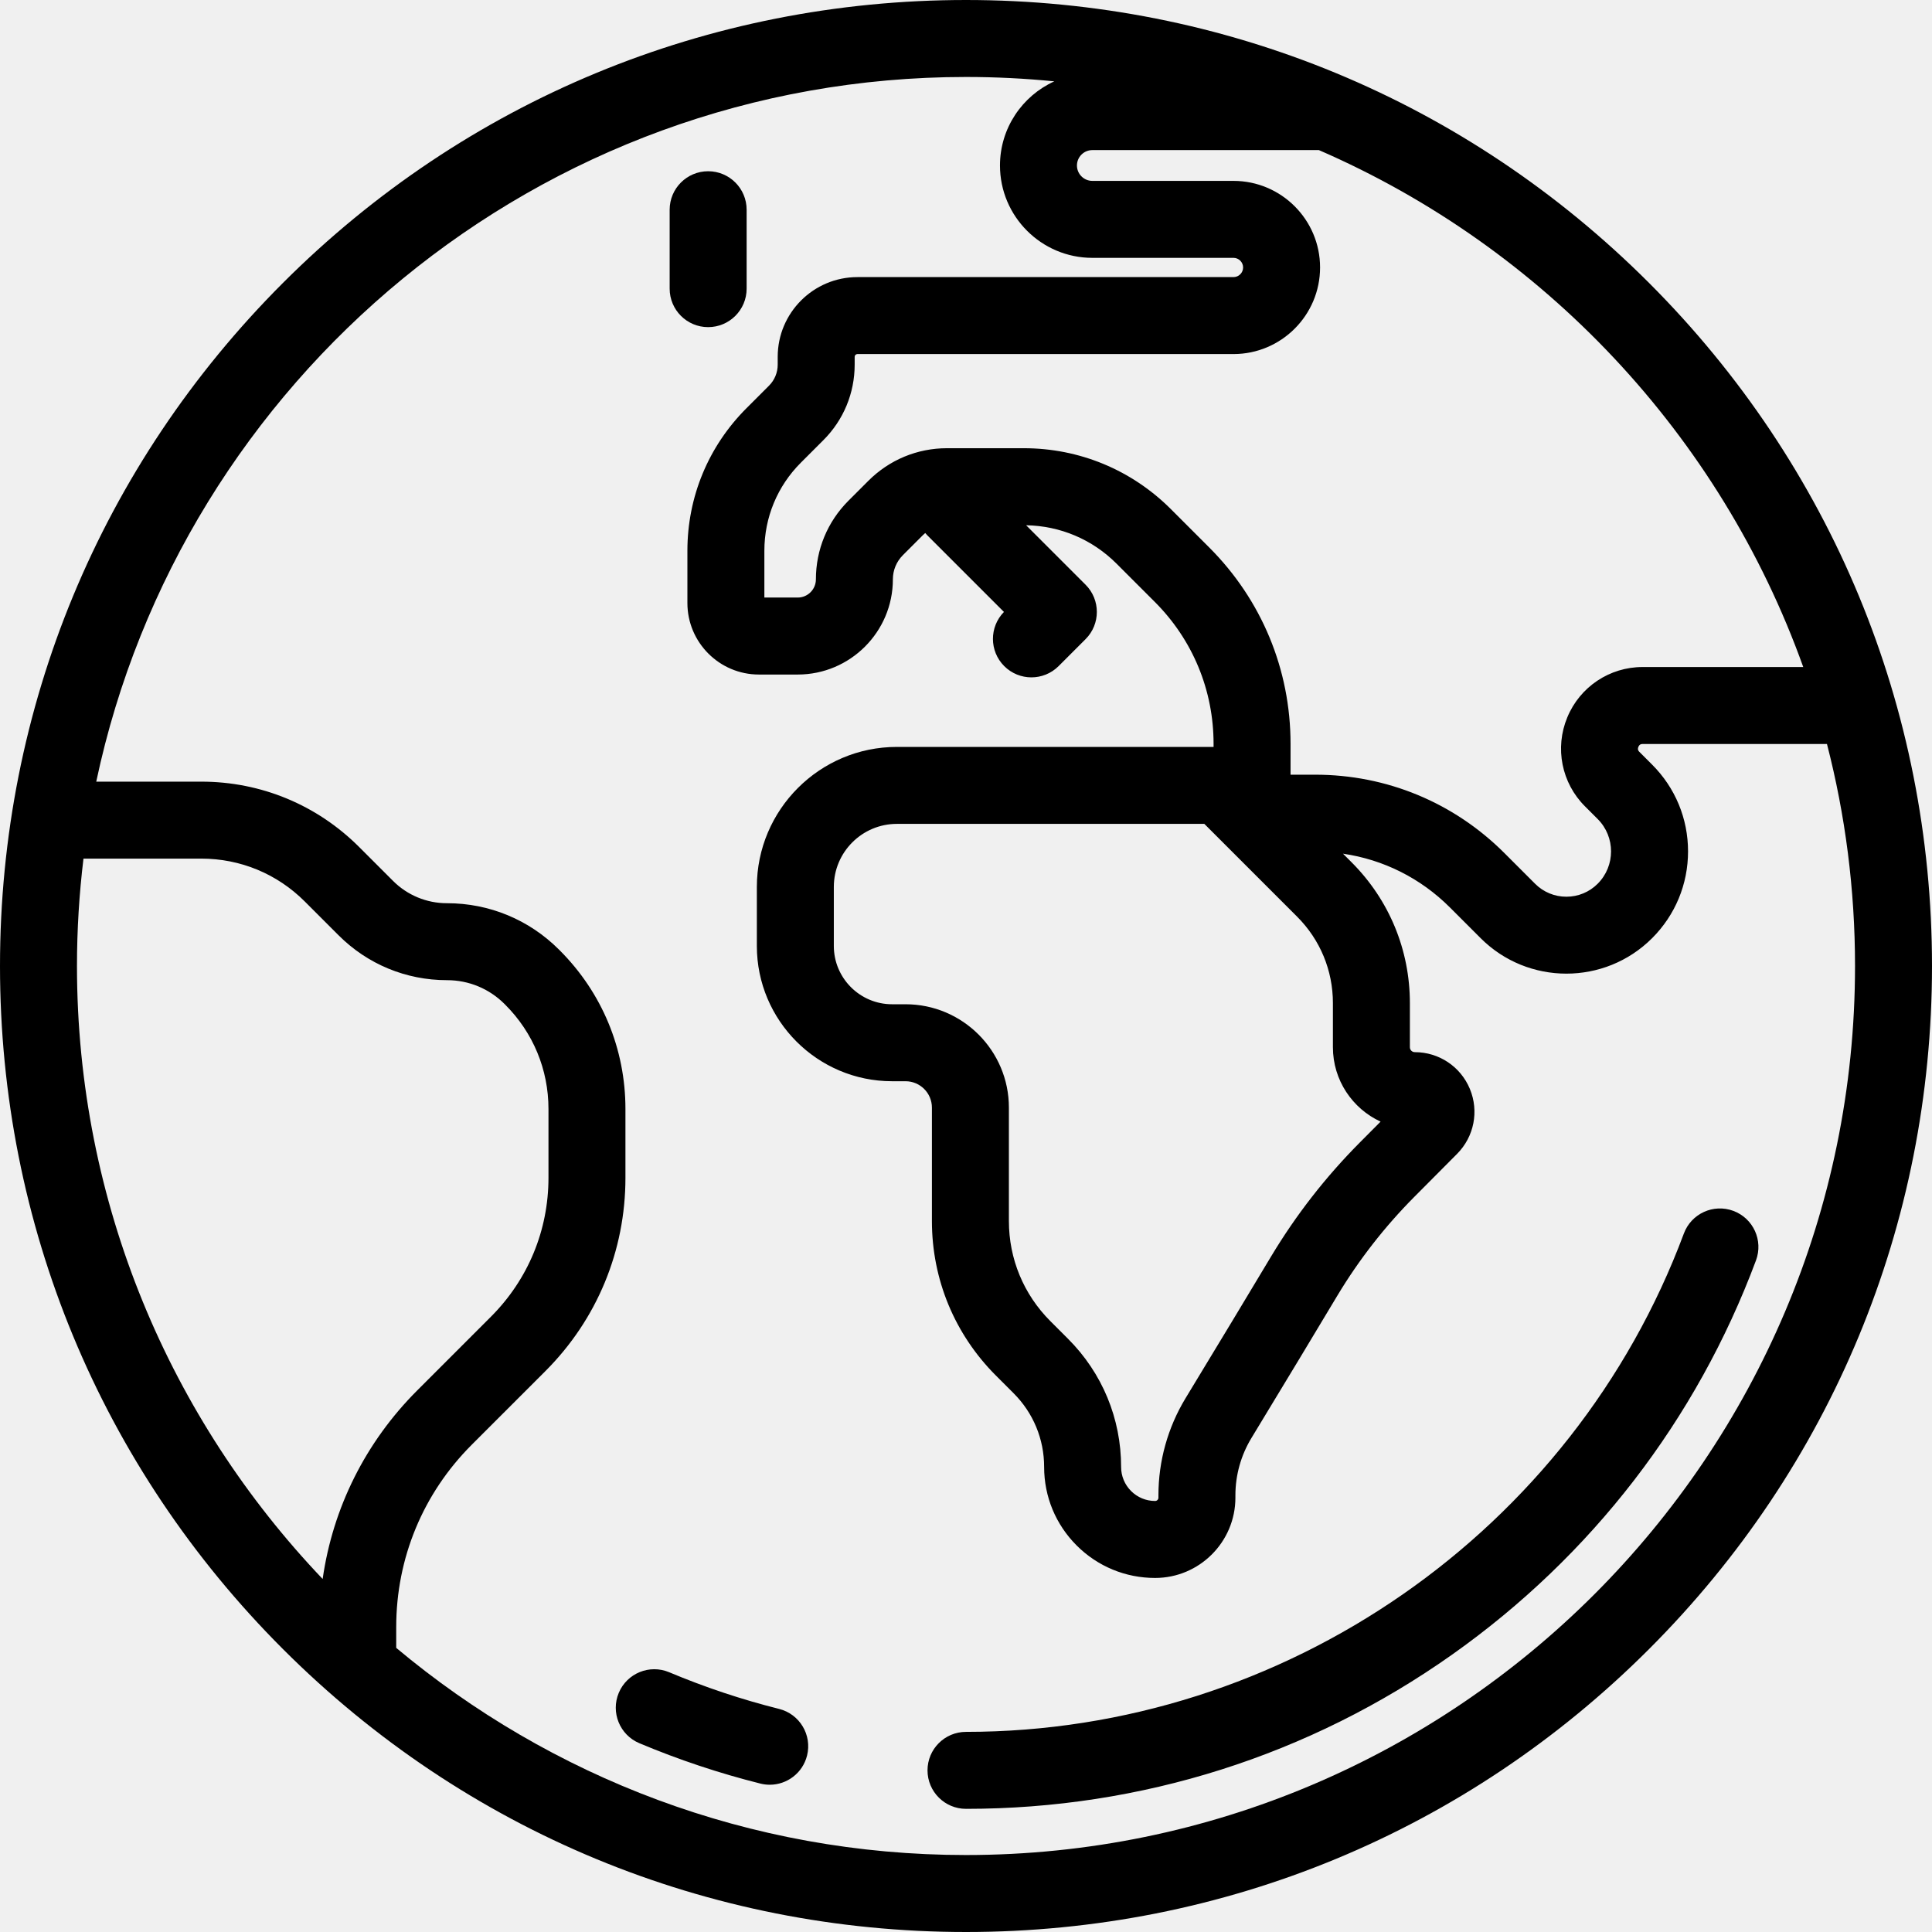
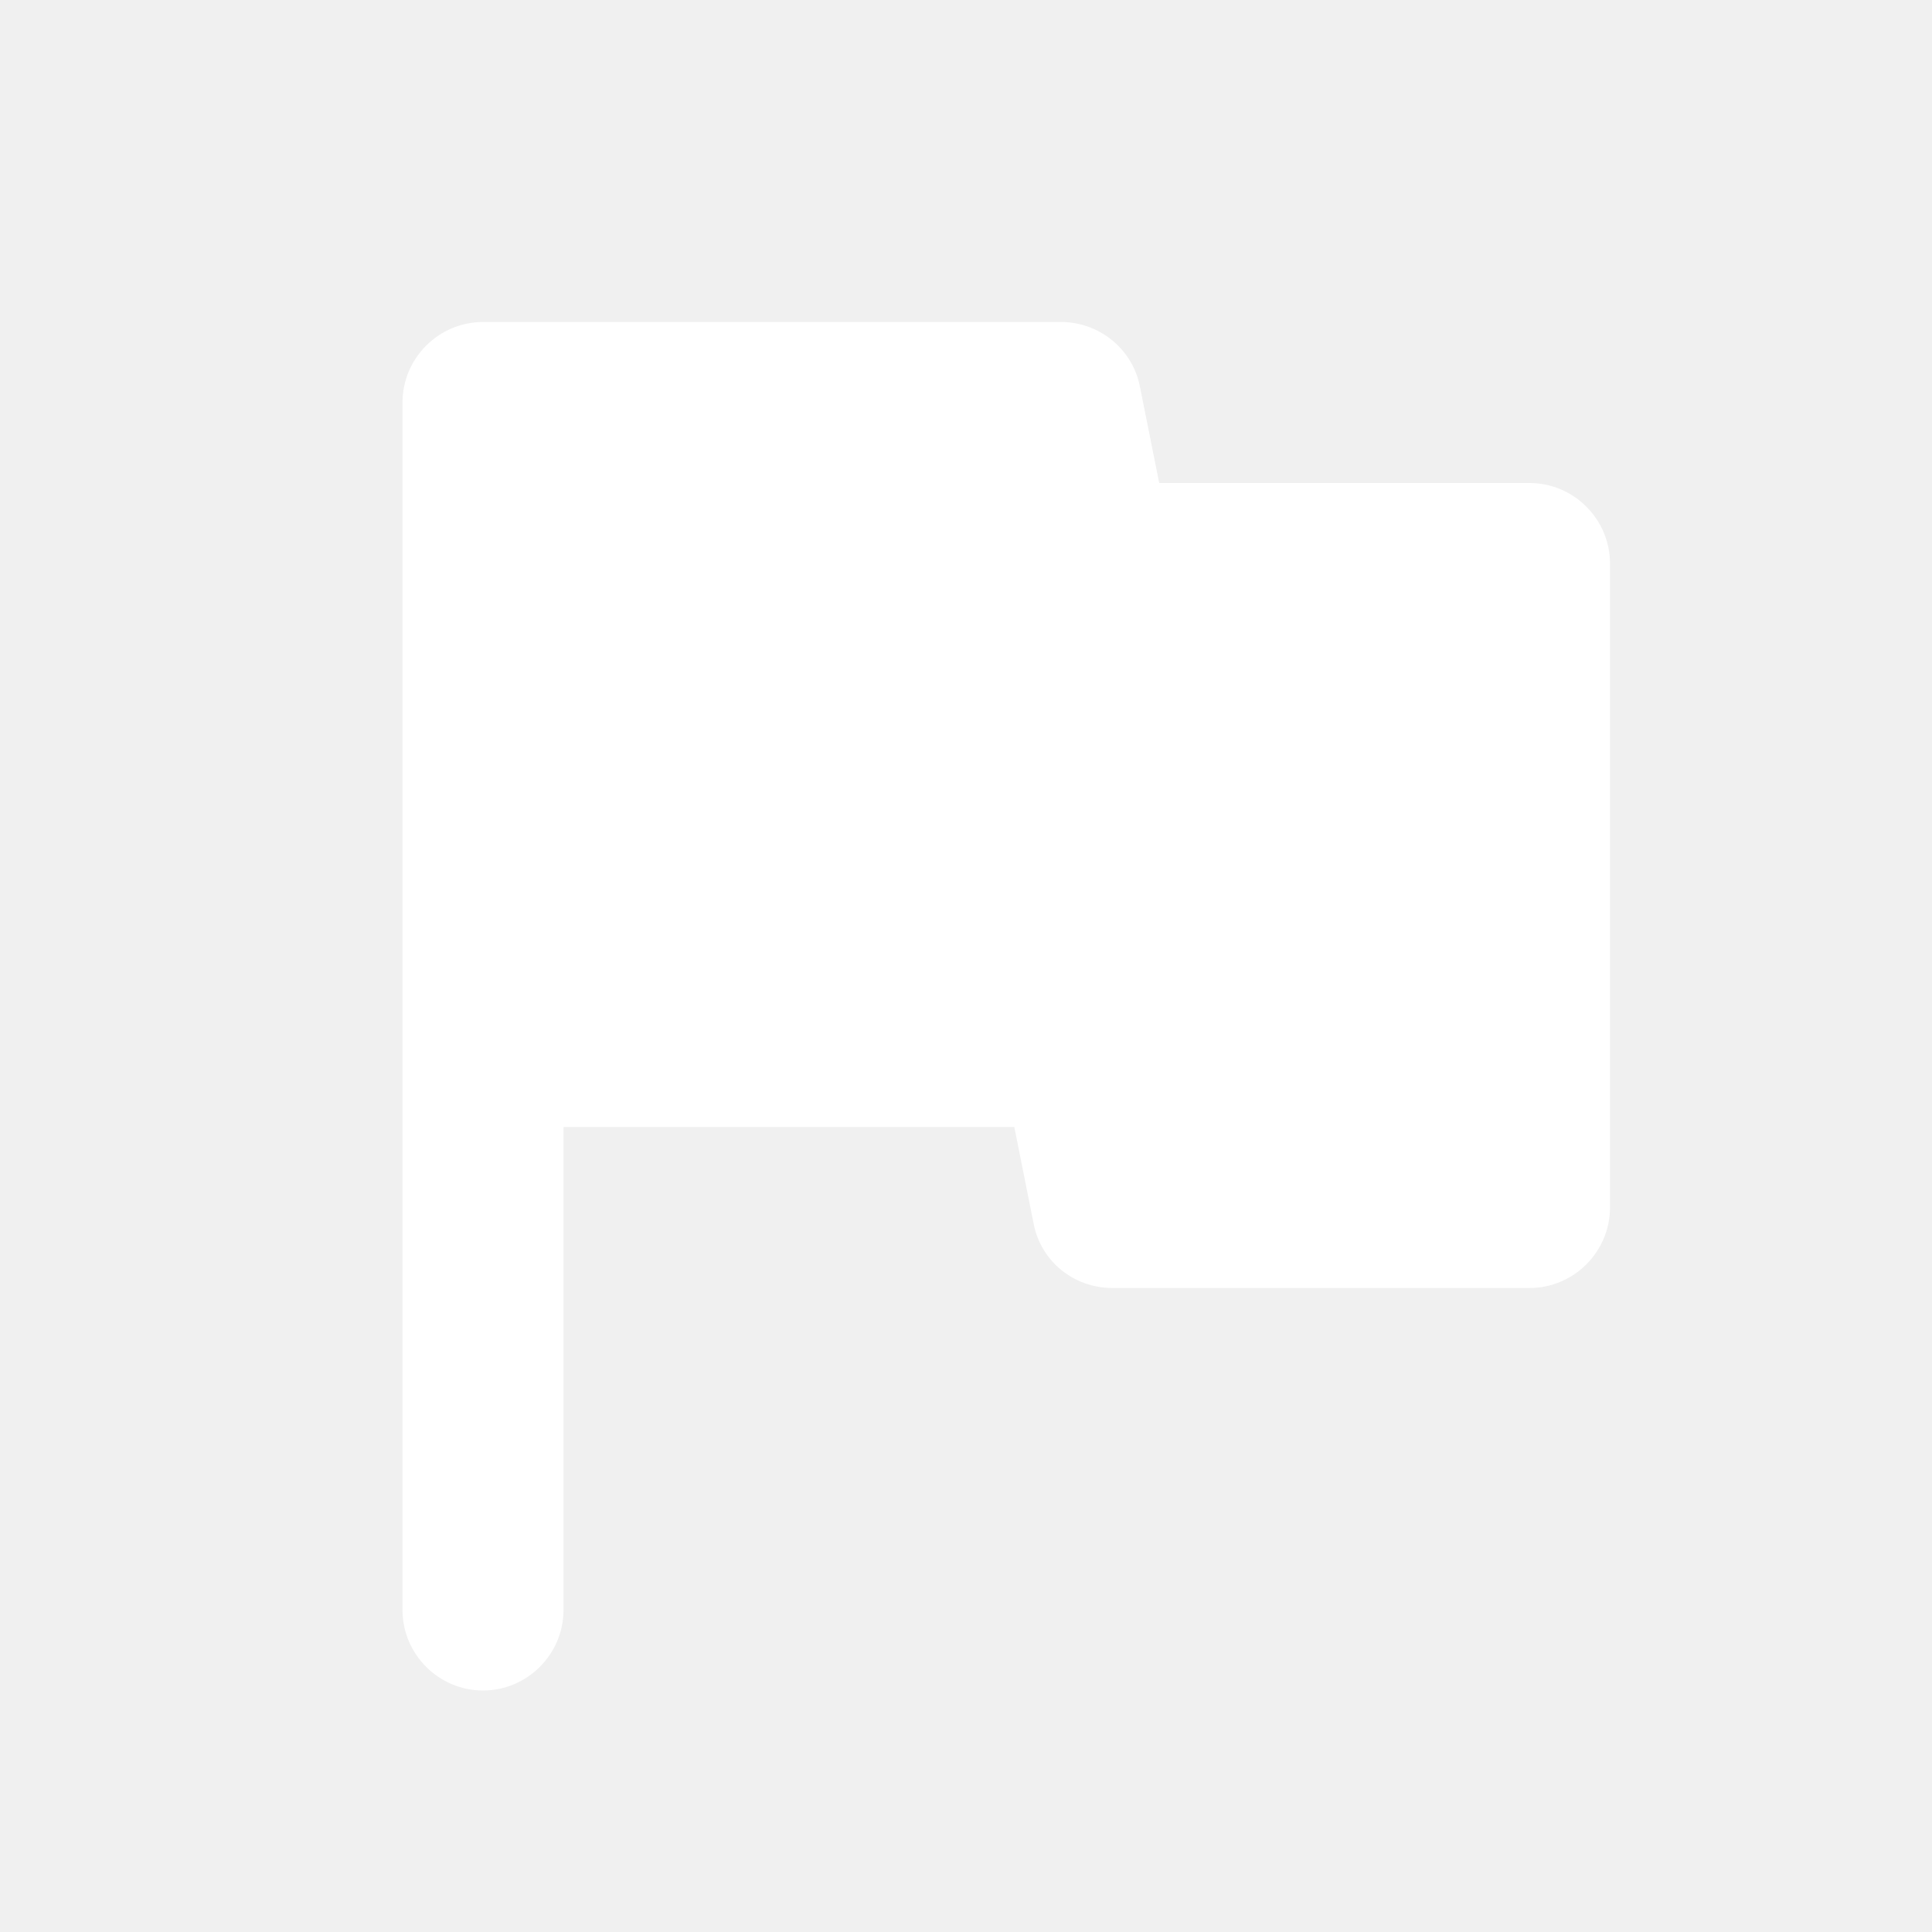
- <svg xmlns="http://www.w3.org/2000/svg" viewBox="0 0 502 502">
-   <path d="M428.484 73.516C381.076 26.108 318.044 0 251 0S120.924 26.108 73.516 73.516 0 183.956 0 251s26.108 130.076 73.516 177.484S183.956 502 251 502s130.076-26.108 177.484-73.516C475.892 381.076 502 318.044 502 251s-26.108-130.076-73.516-177.484zM283.829 39h58.868c58.354 25.338 104.274 74.079 125.849 134.317h-41.725a21.139 21.139 0 0 0-19.587 13.087 21.139 21.139 0 0 0 4.595 23.104l3.3 3.3c4.638 4.637 4.638 12.184 0 16.821a11.42 11.42 0 0 1-8.13 3.368 11.422 11.422 0 0 1-8.13-3.368l-7.969-7.969c-13.135-13.135-30.599-20.369-49.175-20.369h-6.397v-8.036c0-19.265-7.502-37.376-21.124-50.999l-9.952-9.952c-10.216-10.216-23.799-15.843-38.247-15.843h-19.931c-7.721 0-14.98 3.007-20.439 8.466l-5.17 5.169c-5.459 5.459-8.466 12.718-8.466 20.439a4.736 4.736 0 0 1-4.73 4.73h-8.66v-12.154c0-8.648 3.368-16.78 9.483-22.895l5.849-5.849c5.244-5.243 8.131-12.214 8.131-19.629V92.71c0-.394.32-.713.713-.713H320.5c12.407 0 22.5-10.093 22.5-22.5S332.907 47 320.5 47h-36.671c-2.206 0-4-1.794-4-4s1.794-4 4-4zm74.893 252.437l-5.452 5.484a155.066 155.066 0 0 0-22.913 29.41l-9.918 16.5-12.403 20.492a48.673 48.673 0 0 0-7.036 25.21v.615a.857.857 0 0 1-.856.856h-.004a8.78 8.78 0 0 1-6.247-2.586 8.776 8.776 0 0 1-2.589-6.25c0-12.58-4.899-24.407-13.794-33.303l-4.591-4.591c-6.947-6.947-10.773-16.183-10.773-26.007v-29.475c0-14.806-12.045-26.851-26.852-26.851H231.8c-8.349 0-15.142-6.792-15.142-15.142v-15.343c0-9.034 7.35-16.384 16.384-16.384h79.886l24.099 24.1c6.003 6.003 9.309 13.984 9.309 22.473v11.464c0 8.56 5.082 15.955 12.386 19.328zM20 251c0-9.444.583-18.752 1.69-27.902h30.619c10.153 0 19.698 3.954 26.876 11.133l8.781 8.78c7.527 7.527 17.534 11.672 28.179 11.672 5.65 0 10.962 2.2 14.957 6.195l.193.193c7.233 7.233 11.217 16.851 11.217 27.081v17.886c0 13.63-5.308 26.444-14.945 36.082l-19.15 19.15c-13.442 13.443-21.939 30.512-24.58 49.002C44.303 368.799 20 312.684 20 251zm231 231c-56.288 0-107.93-20.247-148.049-53.827v-5.423c0-17.881 6.963-34.693 19.607-47.337l19.15-19.15c13.415-13.416 20.803-31.252 20.803-50.224v-17.886c0-15.573-6.064-30.213-17.075-41.224l-.193-.192c-7.772-7.772-18.106-12.053-29.099-12.053a19.72 19.72 0 0 1-14.036-5.814l-8.781-8.781c-10.957-10.956-25.524-16.99-41.019-16.99h-27.3C47.126 98.635 140.047 20 251 20c7.743 0 15.396.39 22.946 1.138-8.316 3.774-14.117 12.151-14.117 21.862 0 13.234 10.766 24 24 24H320.5c1.378 0 2.5 1.122 2.5 2.5s-1.122 2.5-2.5 2.5h-97.713c-11.421 0-20.713 9.292-20.713 20.713v2.028a7.706 7.706 0 0 1-2.273 5.486l-5.85 5.85c-9.893 9.893-15.341 23.047-15.341 37.037v13.574c0 10.245 8.334 18.58 18.579 18.58h10.081c13.636 0 24.73-11.094 24.73-24.73 0-2.379.926-4.615 2.608-6.297l5.169-5.169c.203-.203.414-.393.632-.574.167.195.334.389.518.574l19.932 19.932c-3.833 3.911-3.813 10.186.068 14.068 1.953 1.953 4.512 2.929 7.071 2.929s5.119-.976 7.071-2.929l7-7c3.905-3.905 3.905-10.237 0-14.143l-15.45-15.45c8.875.156 17.197 3.677 23.489 9.97l9.953 9.952c9.844 9.844 15.266 22.934 15.266 36.856v.817H233.04c-20.062 0-36.384 16.322-36.384 36.384V245.8c0 19.377 15.765 35.142 35.142 35.142h3.493a6.86 6.86 0 0 1 6.852 6.851v29.475c0 15.167 5.906 29.425 16.63 40.15l4.591 4.591c5.118 5.118 7.937 11.923 7.937 19.161 0 7.705 3.001 14.948 8.451 20.396 5.446 5.443 12.685 8.44 20.384 8.44h.015C311.648 410 321 400.644 321 389.149v-.614a28.68 28.68 0 0 1 4.146-14.854l12.409-20.502a.226.226 0 0 1 .016-.026l9.928-16.517a135.064 135.064 0 0 1 19.955-25.613l11.147-11.213c4.428-4.455 5.731-11.08 3.319-16.879s-8.029-9.546-14.31-9.546a1.274 1.274 0 0 1-1.273-1.273v-11.464c0-13.832-5.386-26.835-15.167-36.616l-2.215-2.215c10.49 1.524 20.173 6.357 27.804 13.988l7.969 7.969c6.141 6.141 14.207 9.211 22.272 9.211s16.132-3.07 22.272-9.211c6.024-6.024 9.341-14.033 9.341-22.553 0-8.519-3.317-16.528-9.341-22.553l-3.3-3.3c-.198-.198-.567-.567-.26-1.308.307-.741.829-.741 1.109-.741h47.888C479.468 211.761 482 231.09 482 251c0 127.374-103.626 231-231 231z" />
-   <path d="M184 85c5.523 0 10-4.477 10-10V54.494c0-5.523-4.477-10-10-10s-10 4.477-10 10V75c0 5.523 4.477 10 10 10zM450.39 314.63c-5.176-1.93-10.935.702-12.863 5.877C408.652 397.961 333.692 450 251 450c-5.523 0-10 4.477-10 10s4.477 10 10 10c45.543 0 89.207-13.849 126.272-40.048 36.24-25.617 63.556-61.046 78.995-102.458 1.929-5.175-.702-10.934-5.877-12.864zM202.433 444.034a198.232 198.232 0 0 1-28.554-9.526c-5.092-2.144-10.954.249-13.096 5.339-2.142 5.09.249 10.954 5.339 13.096a218.202 218.202 0 0 0 31.445 10.491c.817.205 1.635.303 2.44.303 4.478 0 8.554-3.03 9.692-7.57 1.344-5.358-1.909-10.79-7.266-12.133z" />
+ <svg xmlns="http://www.w3.org/2000/svg" height="24px" viewBox="0 0 24 24" width="24px" fill="#FFFFFF">
+   <path d="M0 0h24v24H0V0z" fill="none" />
+   <path d="M14.4 6l-.24-1.2c-.09-.46-.5-.8-.98-.8H6c-.55 0-1 .45-1 1v15c0 .55.45 1 1 1s1-.45 1-1v-6h5.6l.24 1.2c.09.47.5.8.98.8H19c.55 0 1-.45 1-1V7c0-.55-.45-1-1-1h-4.6z" />
</svg>
